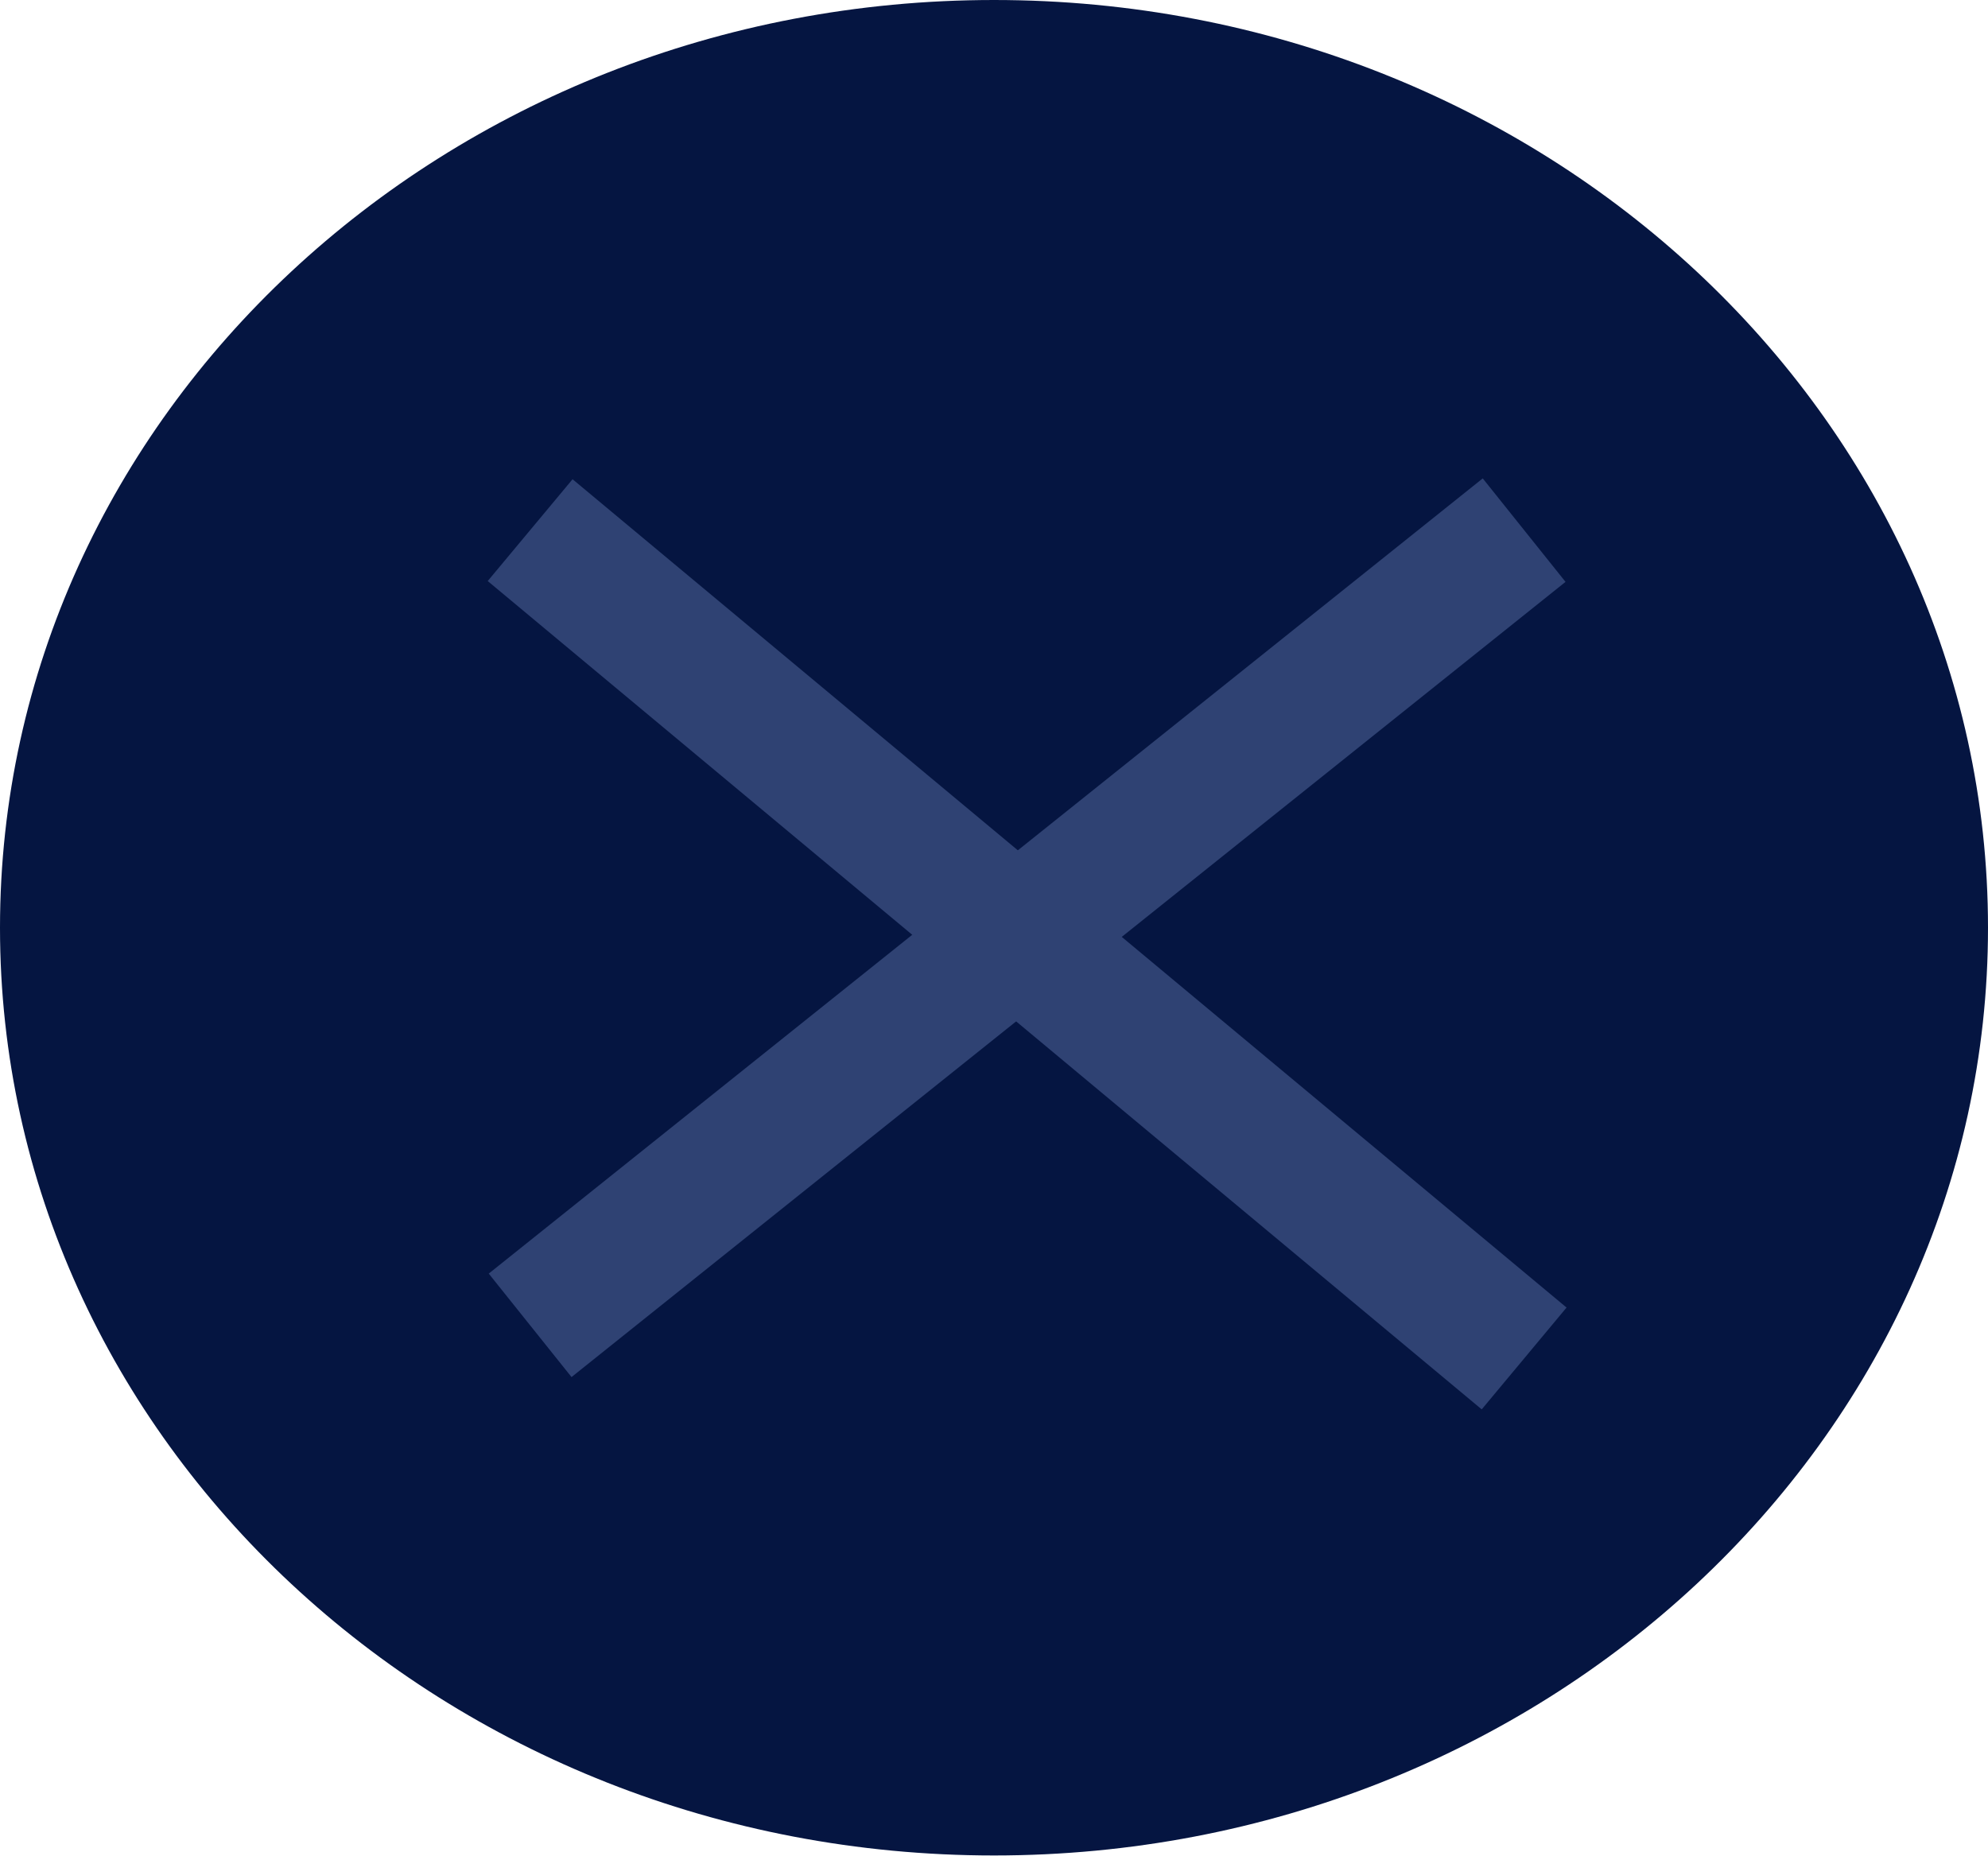
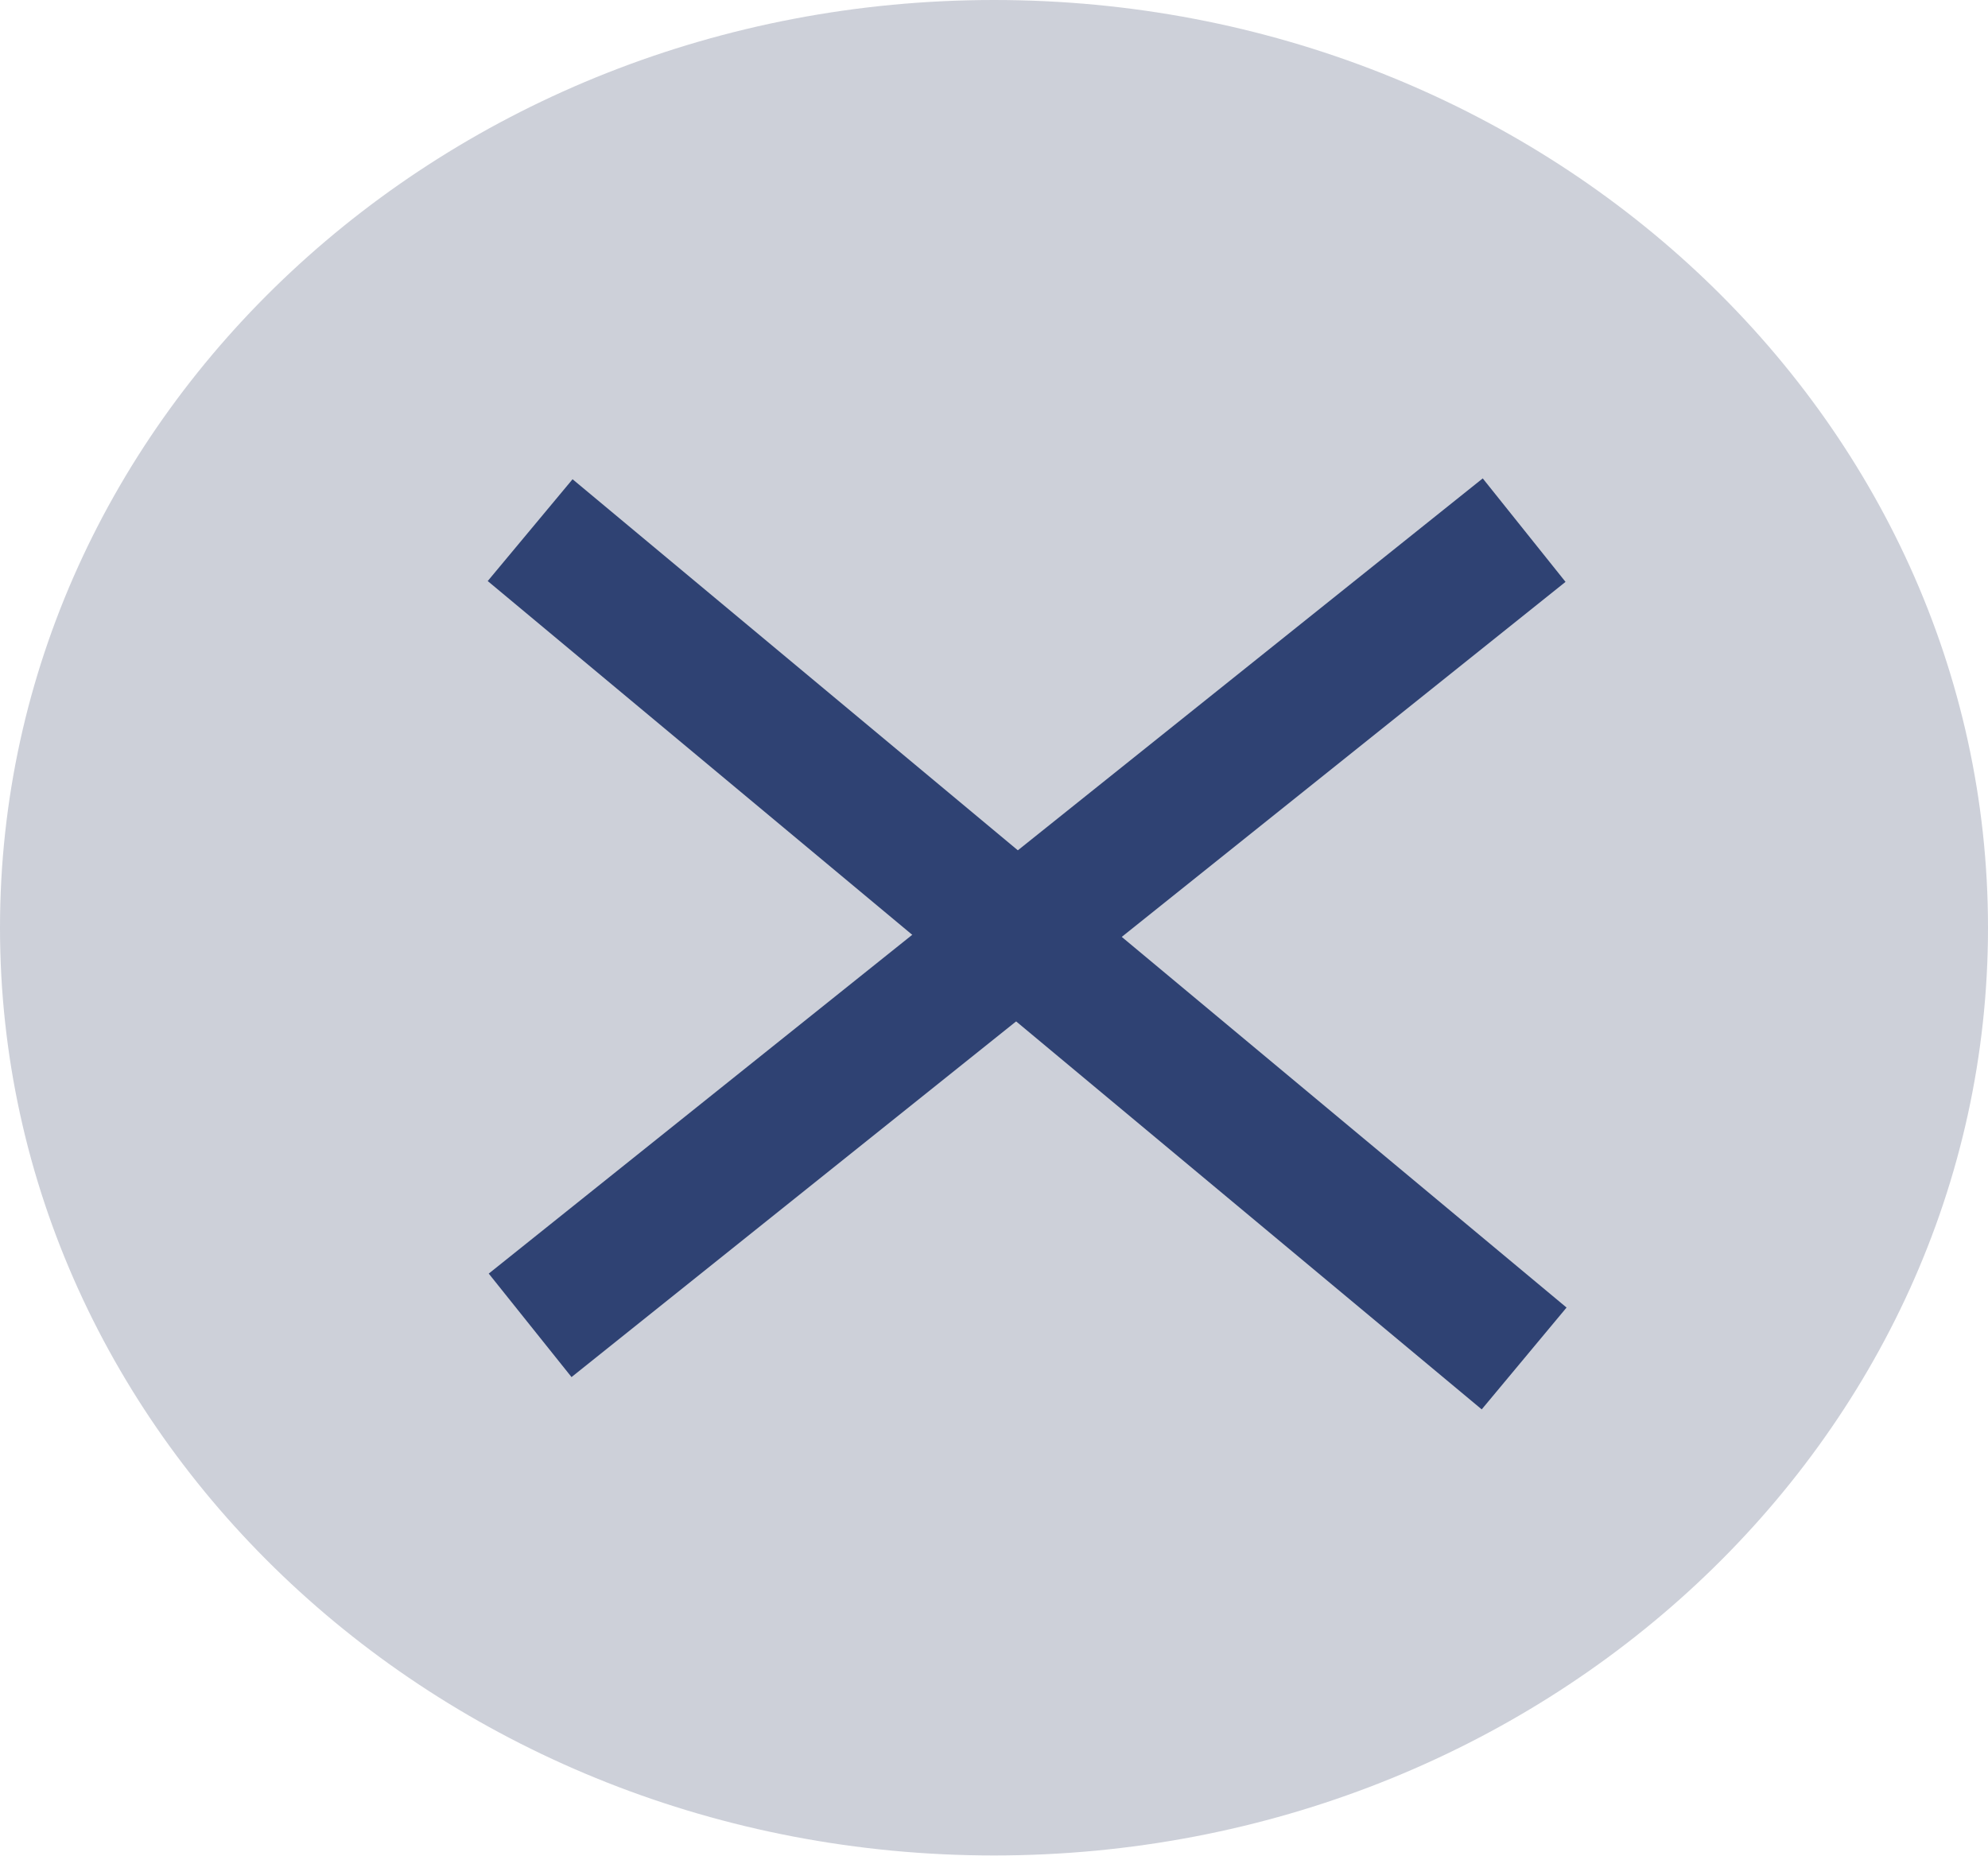
<svg xmlns="http://www.w3.org/2000/svg" width="30" height="28" viewBox="0 0 30 28" fill="none">
-   <ellipse cx="15" cy="14" rx="15" ry="14" fill="#051541" />
+   <ellipse cx="15" cy="14" rx="15" ry="14" fill="#051541" fill-opacity="0.2" />
  <path d="M8 8L23 20.5" stroke="#2F4273" stroke-width="2" />
  <path d="M23 8L8 20" stroke="#2F4273" stroke-width="2" />
</svg>
